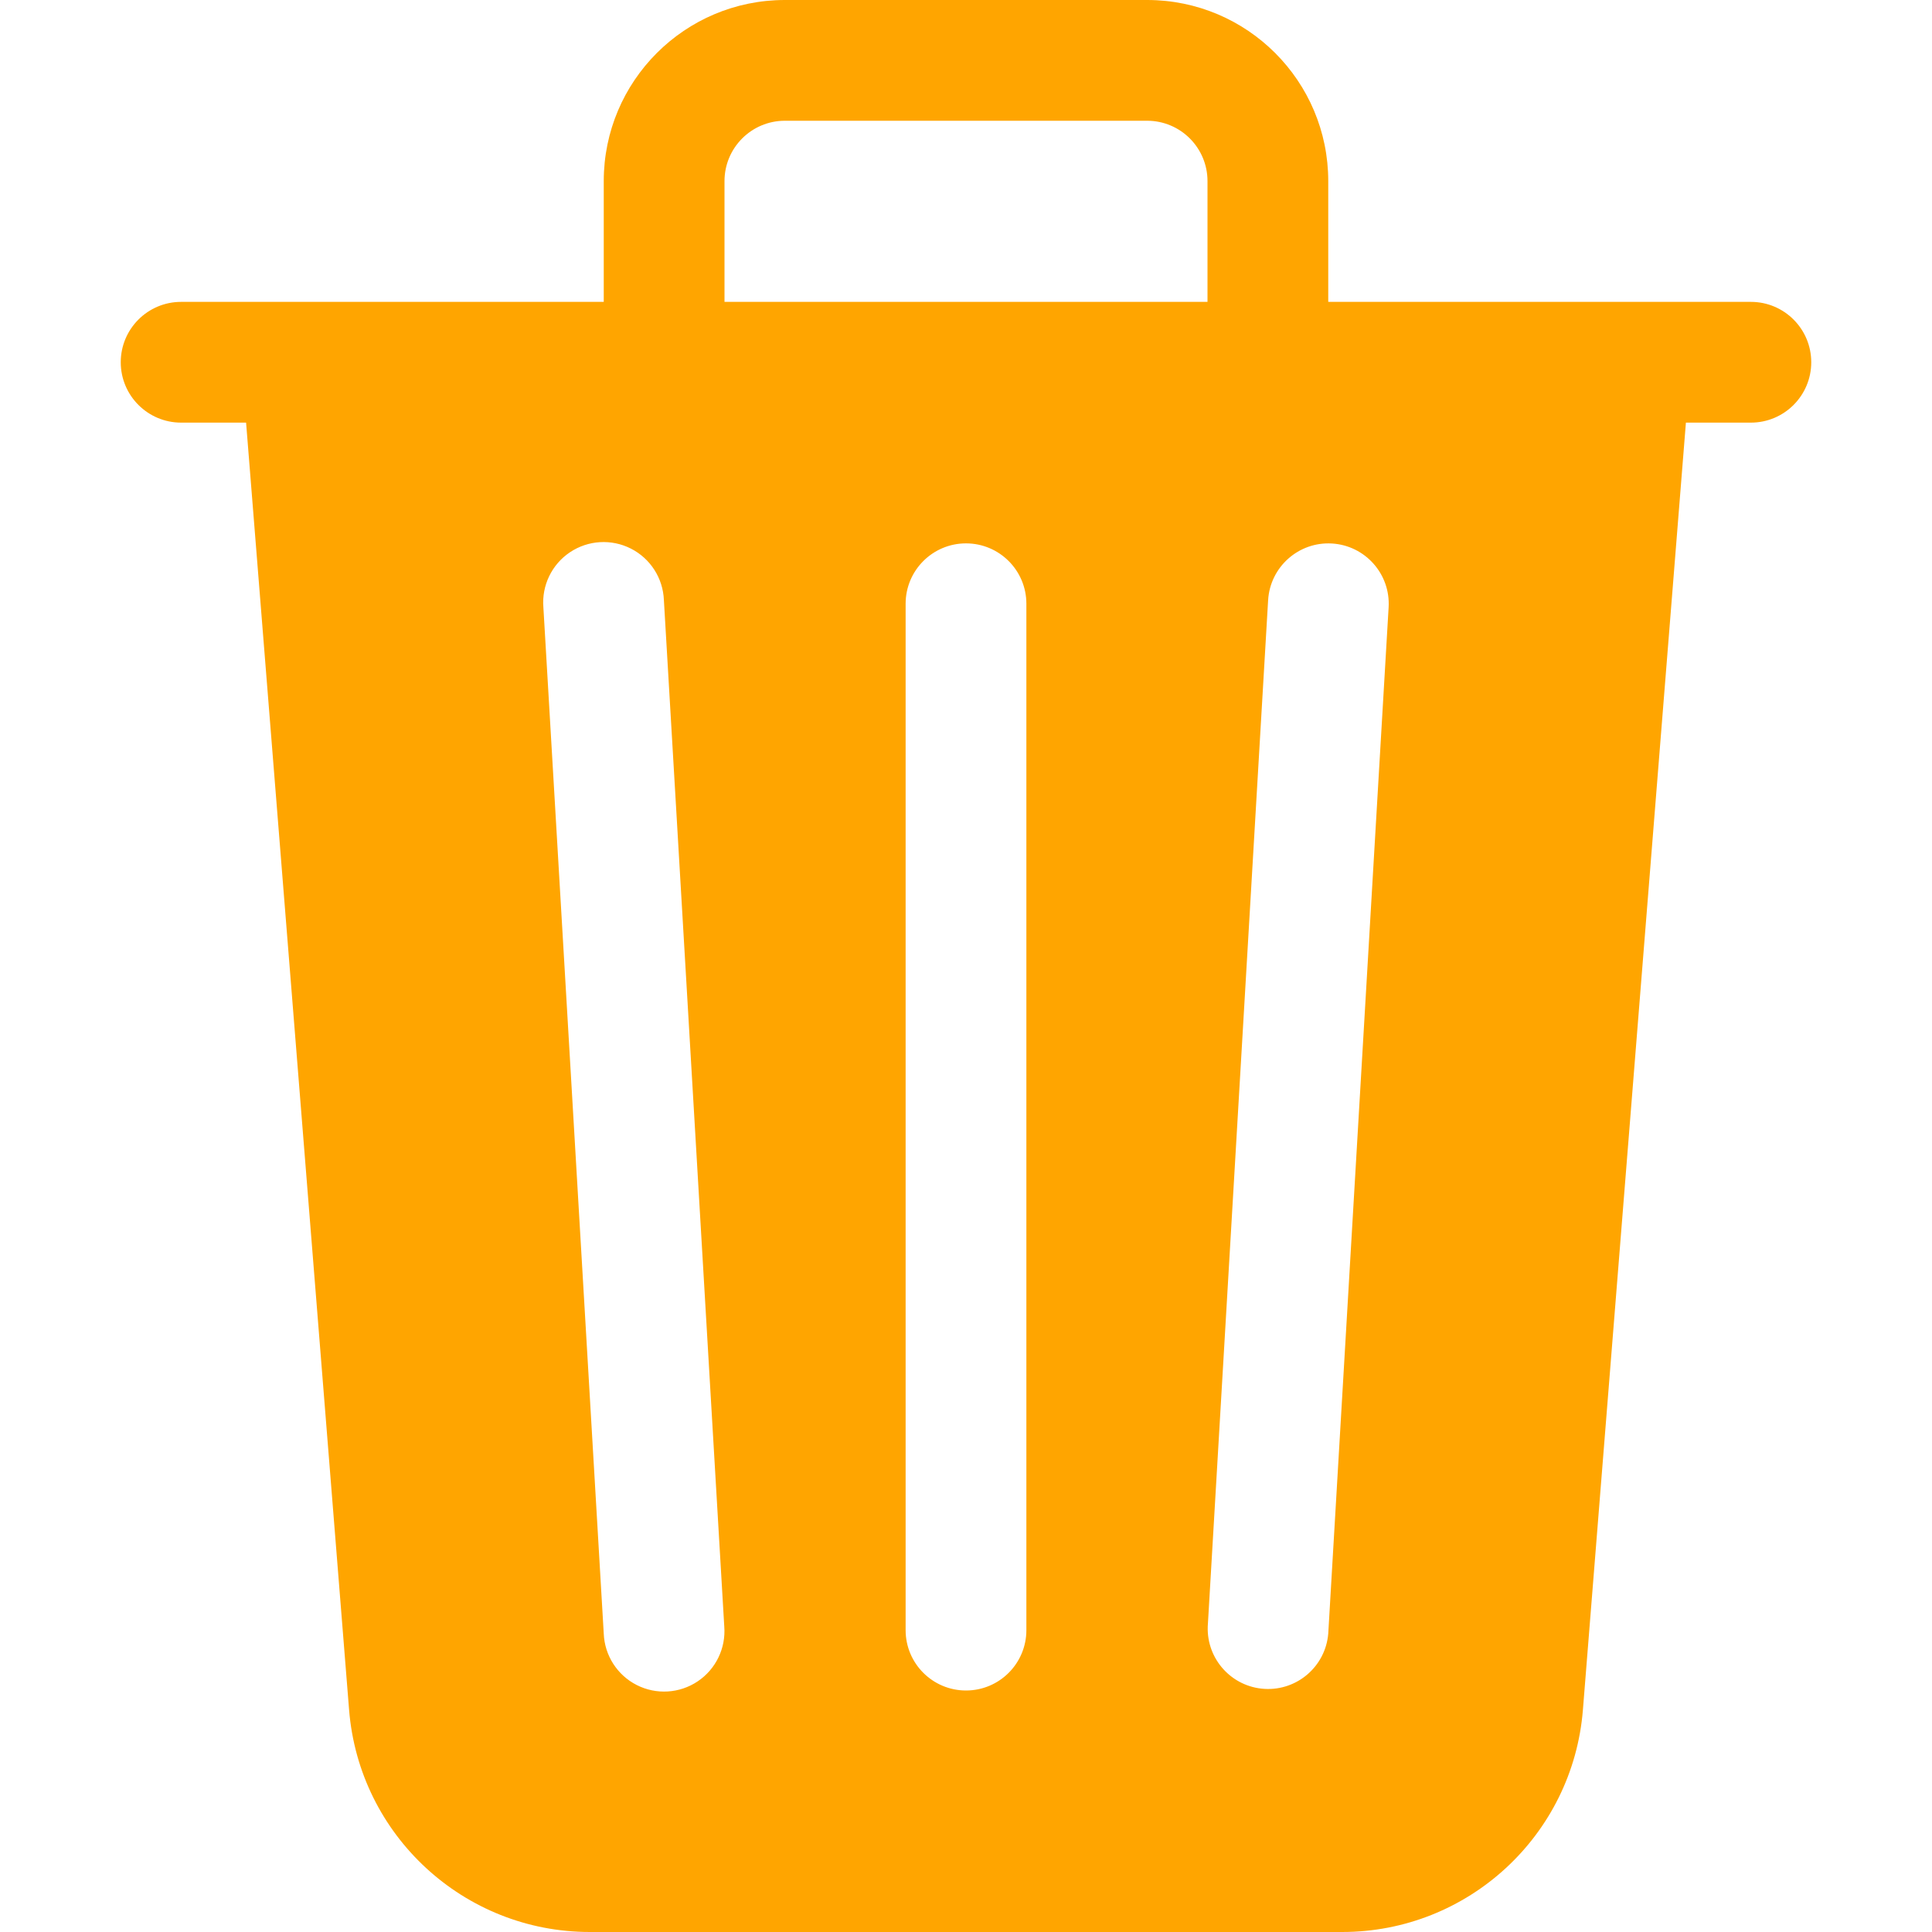
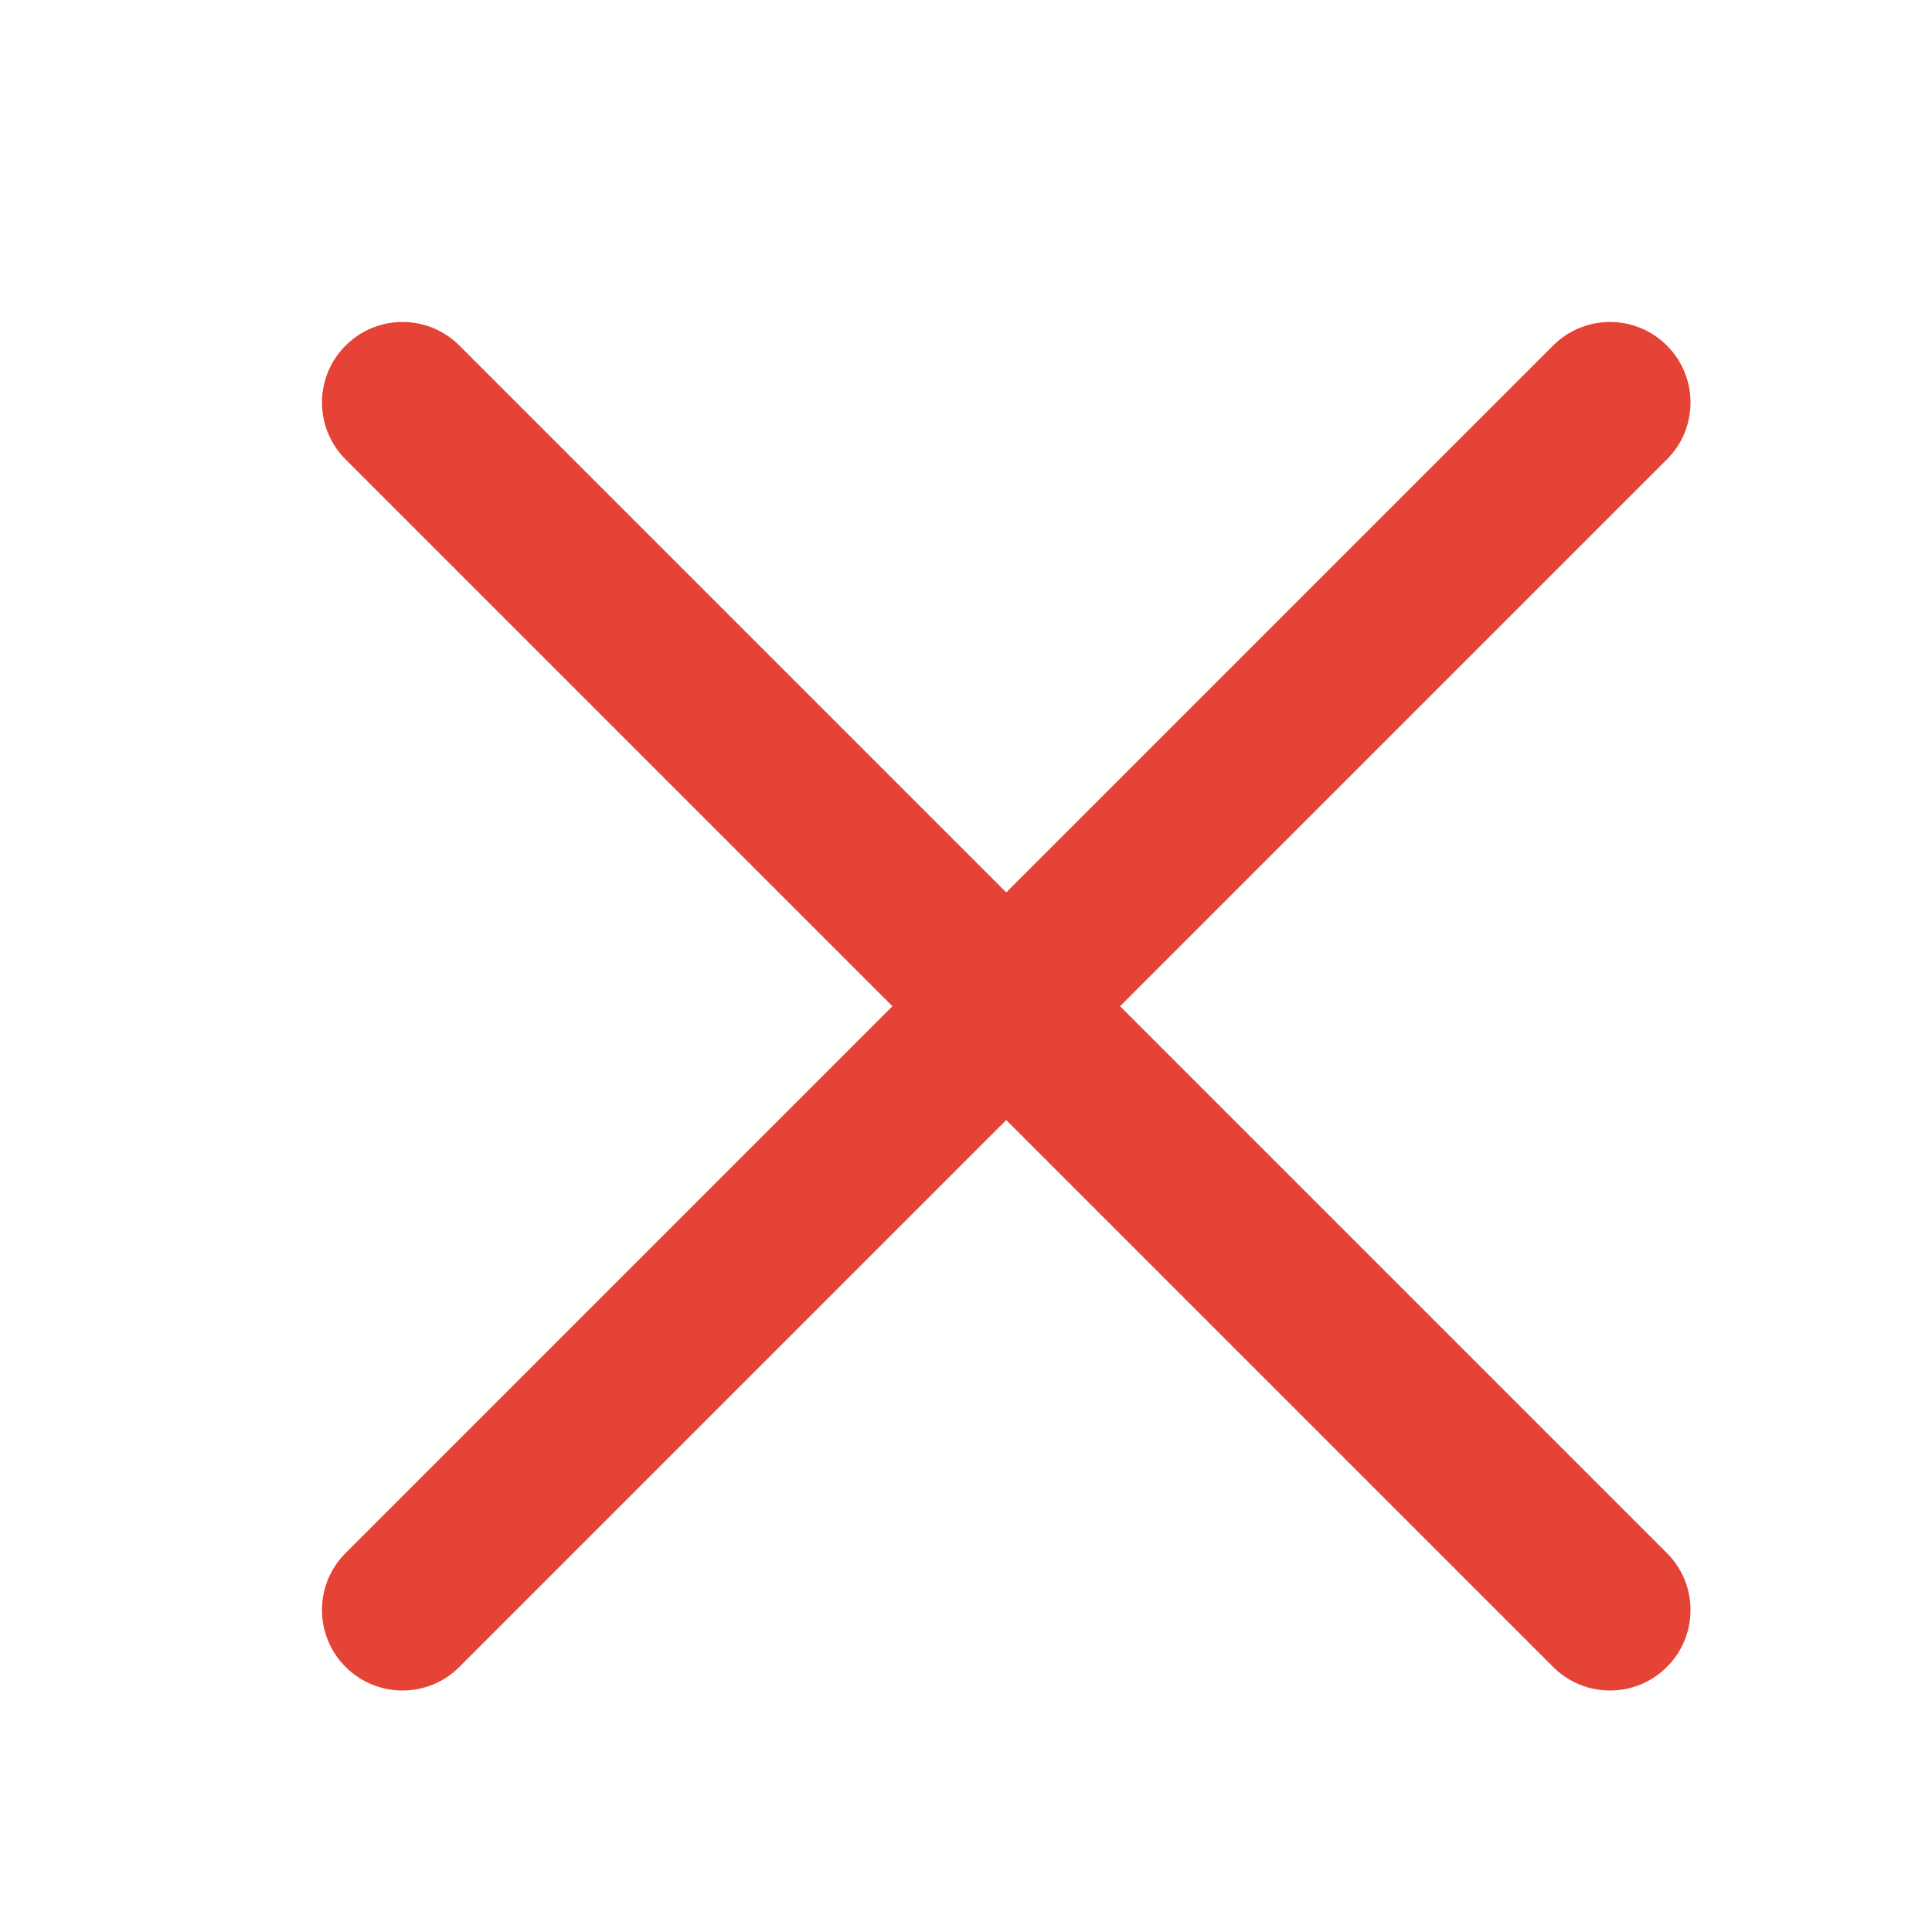
- <svg xmlns="http://www.w3.org/2000/svg" width="16" height="16" fill="orange" class="bi bi-trash3-fill" viewBox="0 0 16 16">
-   <path d="M11 1.5v1h3.5a.5.5 0 0 1 0 1h-.538l-.853 10.66A2 2 0 0 1 11.115 16h-6.23a2 2 0 0 1-1.994-1.84L2.038 3.5H1.5a.5.5 0 0 1 0-1H5v-1A1.5 1.5 0 0 1 6.5 0h3A1.5 1.5 0 0 1 11 1.5Zm-5 0v1h4v-1a.5.5 0 0 0-.5-.5h-3a.5.5 0 0 0-.5.5ZM4.5 5.029l.5 8.5a.5.5 0 1 0 .998-.06l-.5-8.5a.5.5 0 1 0-.998.06Zm6.53-.528a.5.5 0 0 0-.528.47l-.5 8.5a.5.5 0 0 0 .998.058l.5-8.5a.5.5 0 0 0-.47-.528ZM8 4.5a.5.5 0 0 0-.5.5v8.5a.5.5 0 0 0 1 0V5a.5.5 0 0 0-.5-.5Z" />
+ <svg xmlns="http://www.w3.org/2000/svg" width="24" height="24" viewBox="0 0 24 24" fill="none">
+   <path fill-rule="evenodd" clip-rule="evenodd" d="M20.707 4.293C21.098 4.683 21.098 5.317 20.707 5.707L5.707 20.707C5.317 21.098 4.683 21.098 4.293 20.707C3.902 20.317 3.902 19.683 4.293 19.293L19.293 4.293C19.683 3.902 20.317 3.902 20.707 4.293Z" fill="#E54335" />
+   <path fill-rule="evenodd" clip-rule="evenodd" d="M4.293 4.293C4.683 3.902 5.317 3.902 5.707 4.293L20.707 19.293C21.098 19.683 21.098 20.317 20.707 20.707C20.317 21.098 19.683 21.098 19.293 20.707L4.293 5.707C3.902 5.317 3.902 4.683 4.293 4.293Z" fill="#E54335" />
</svg>
